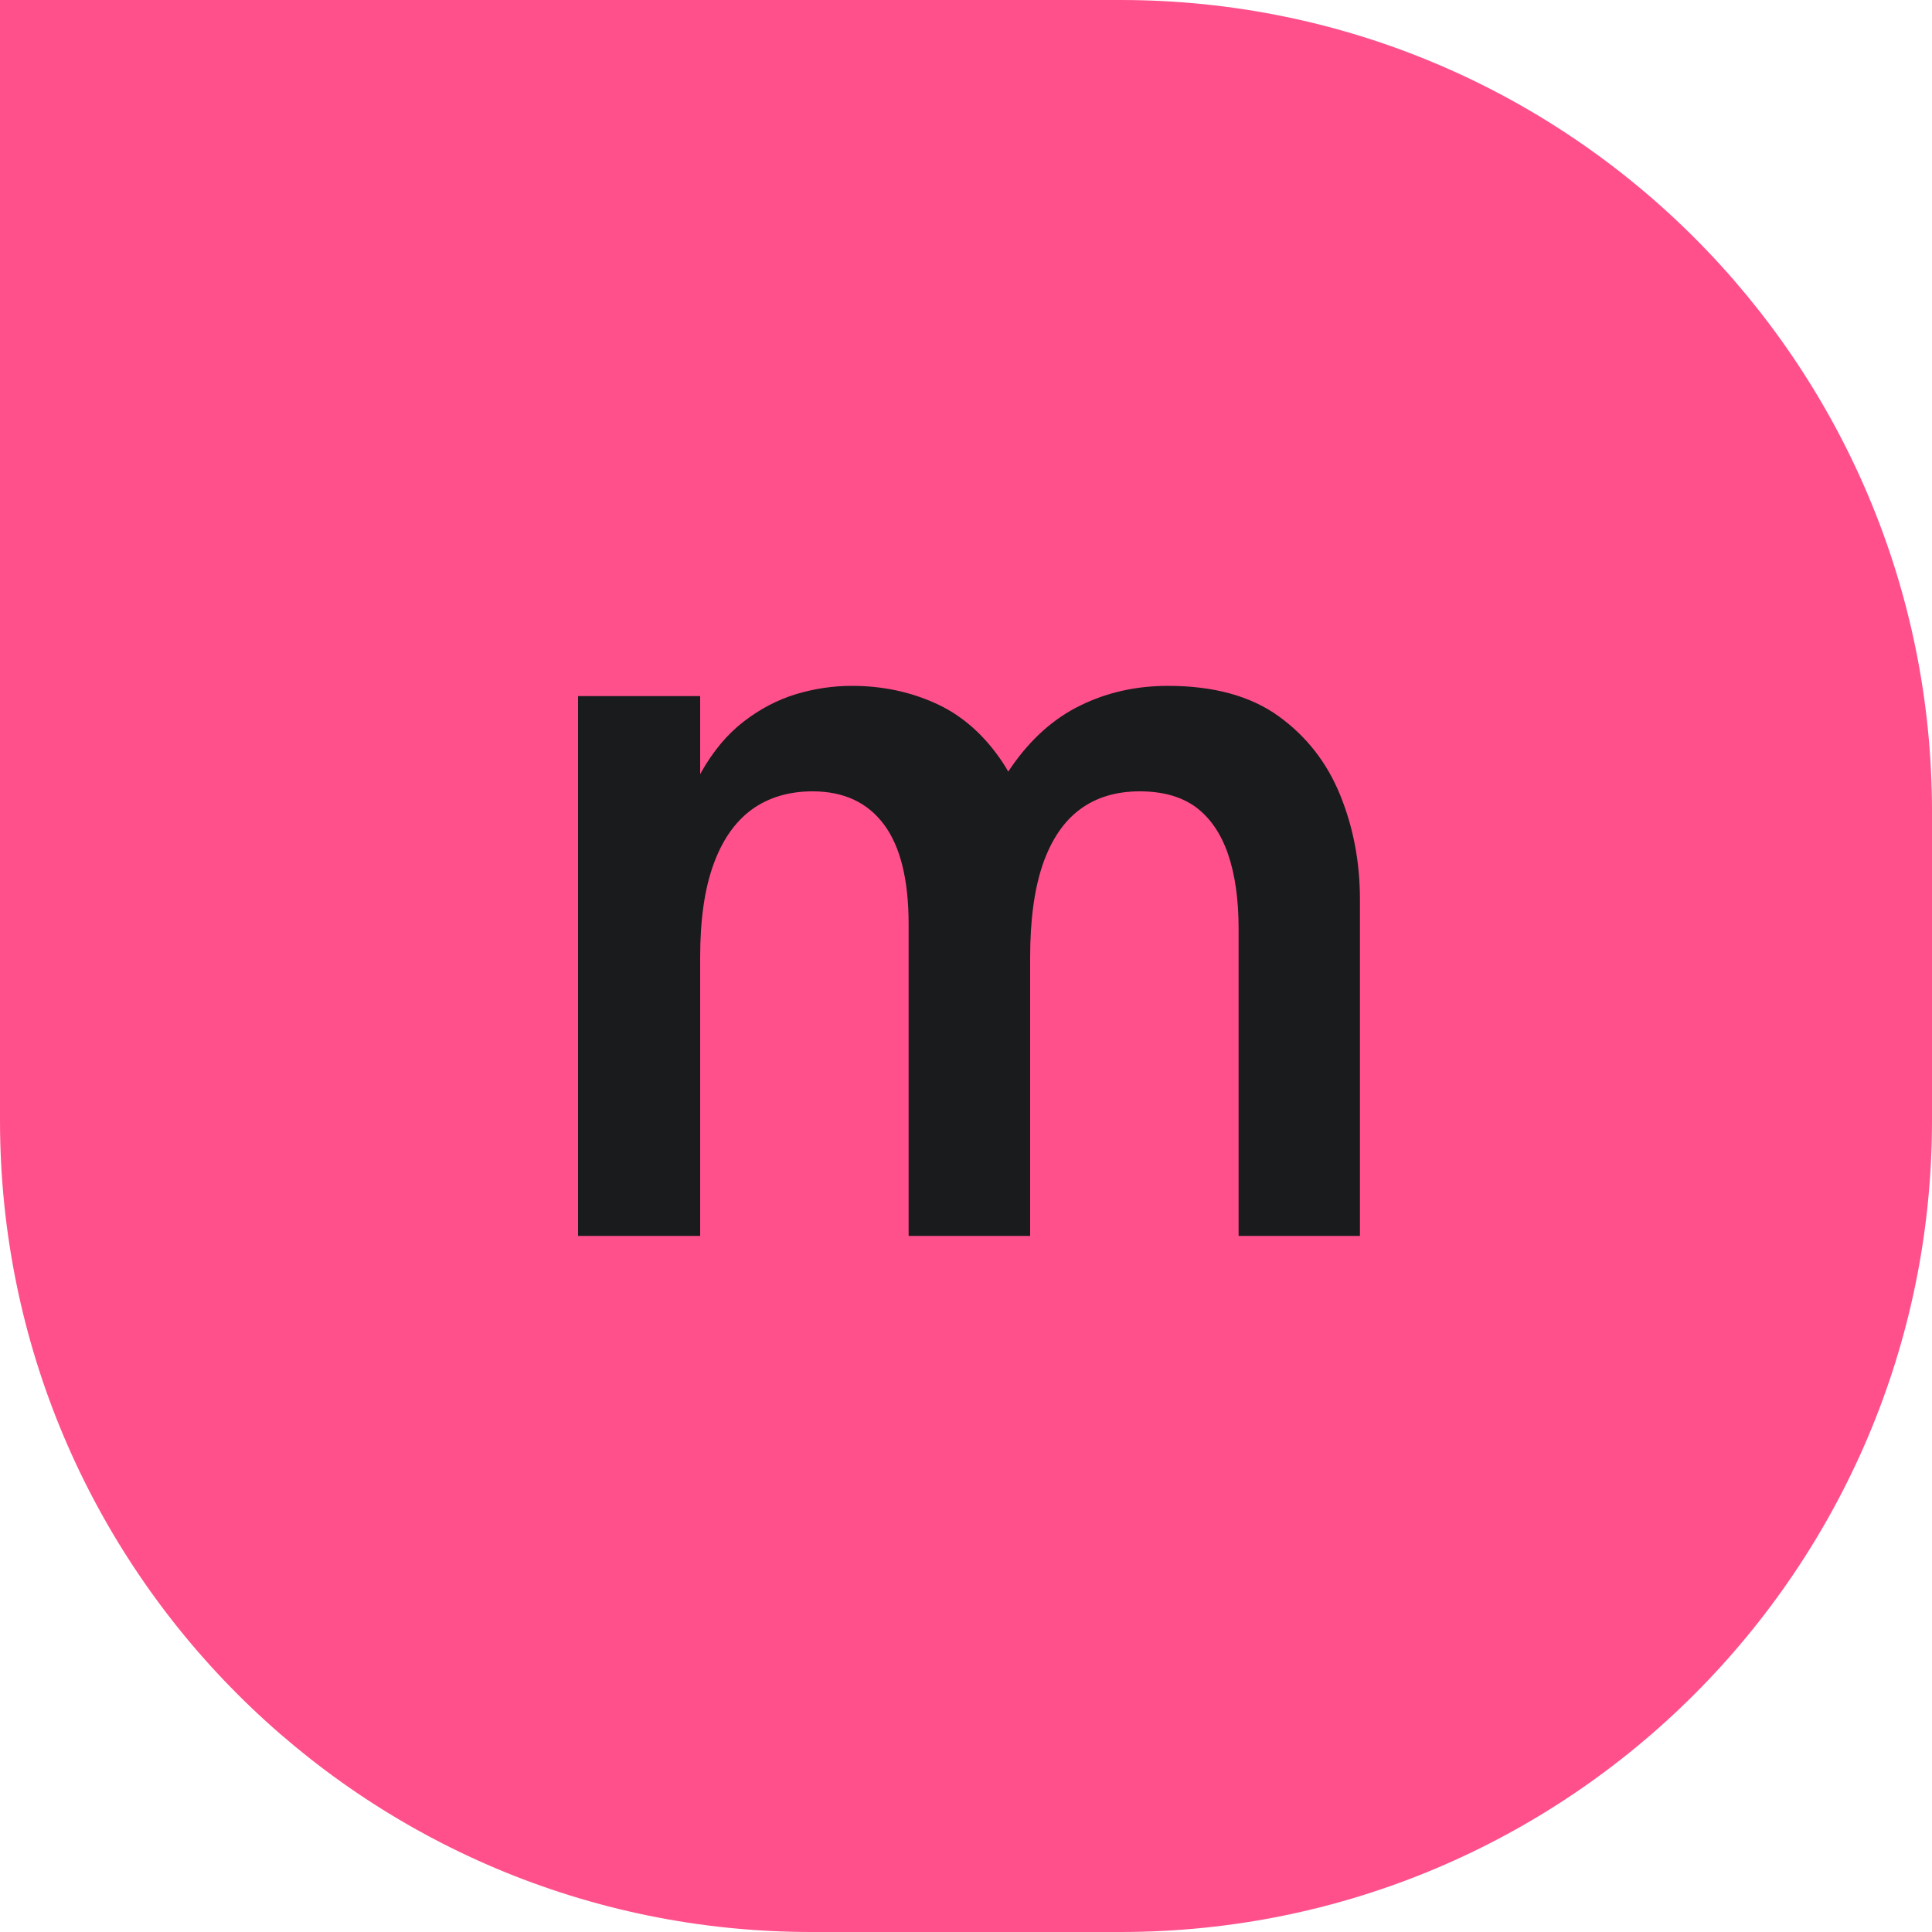
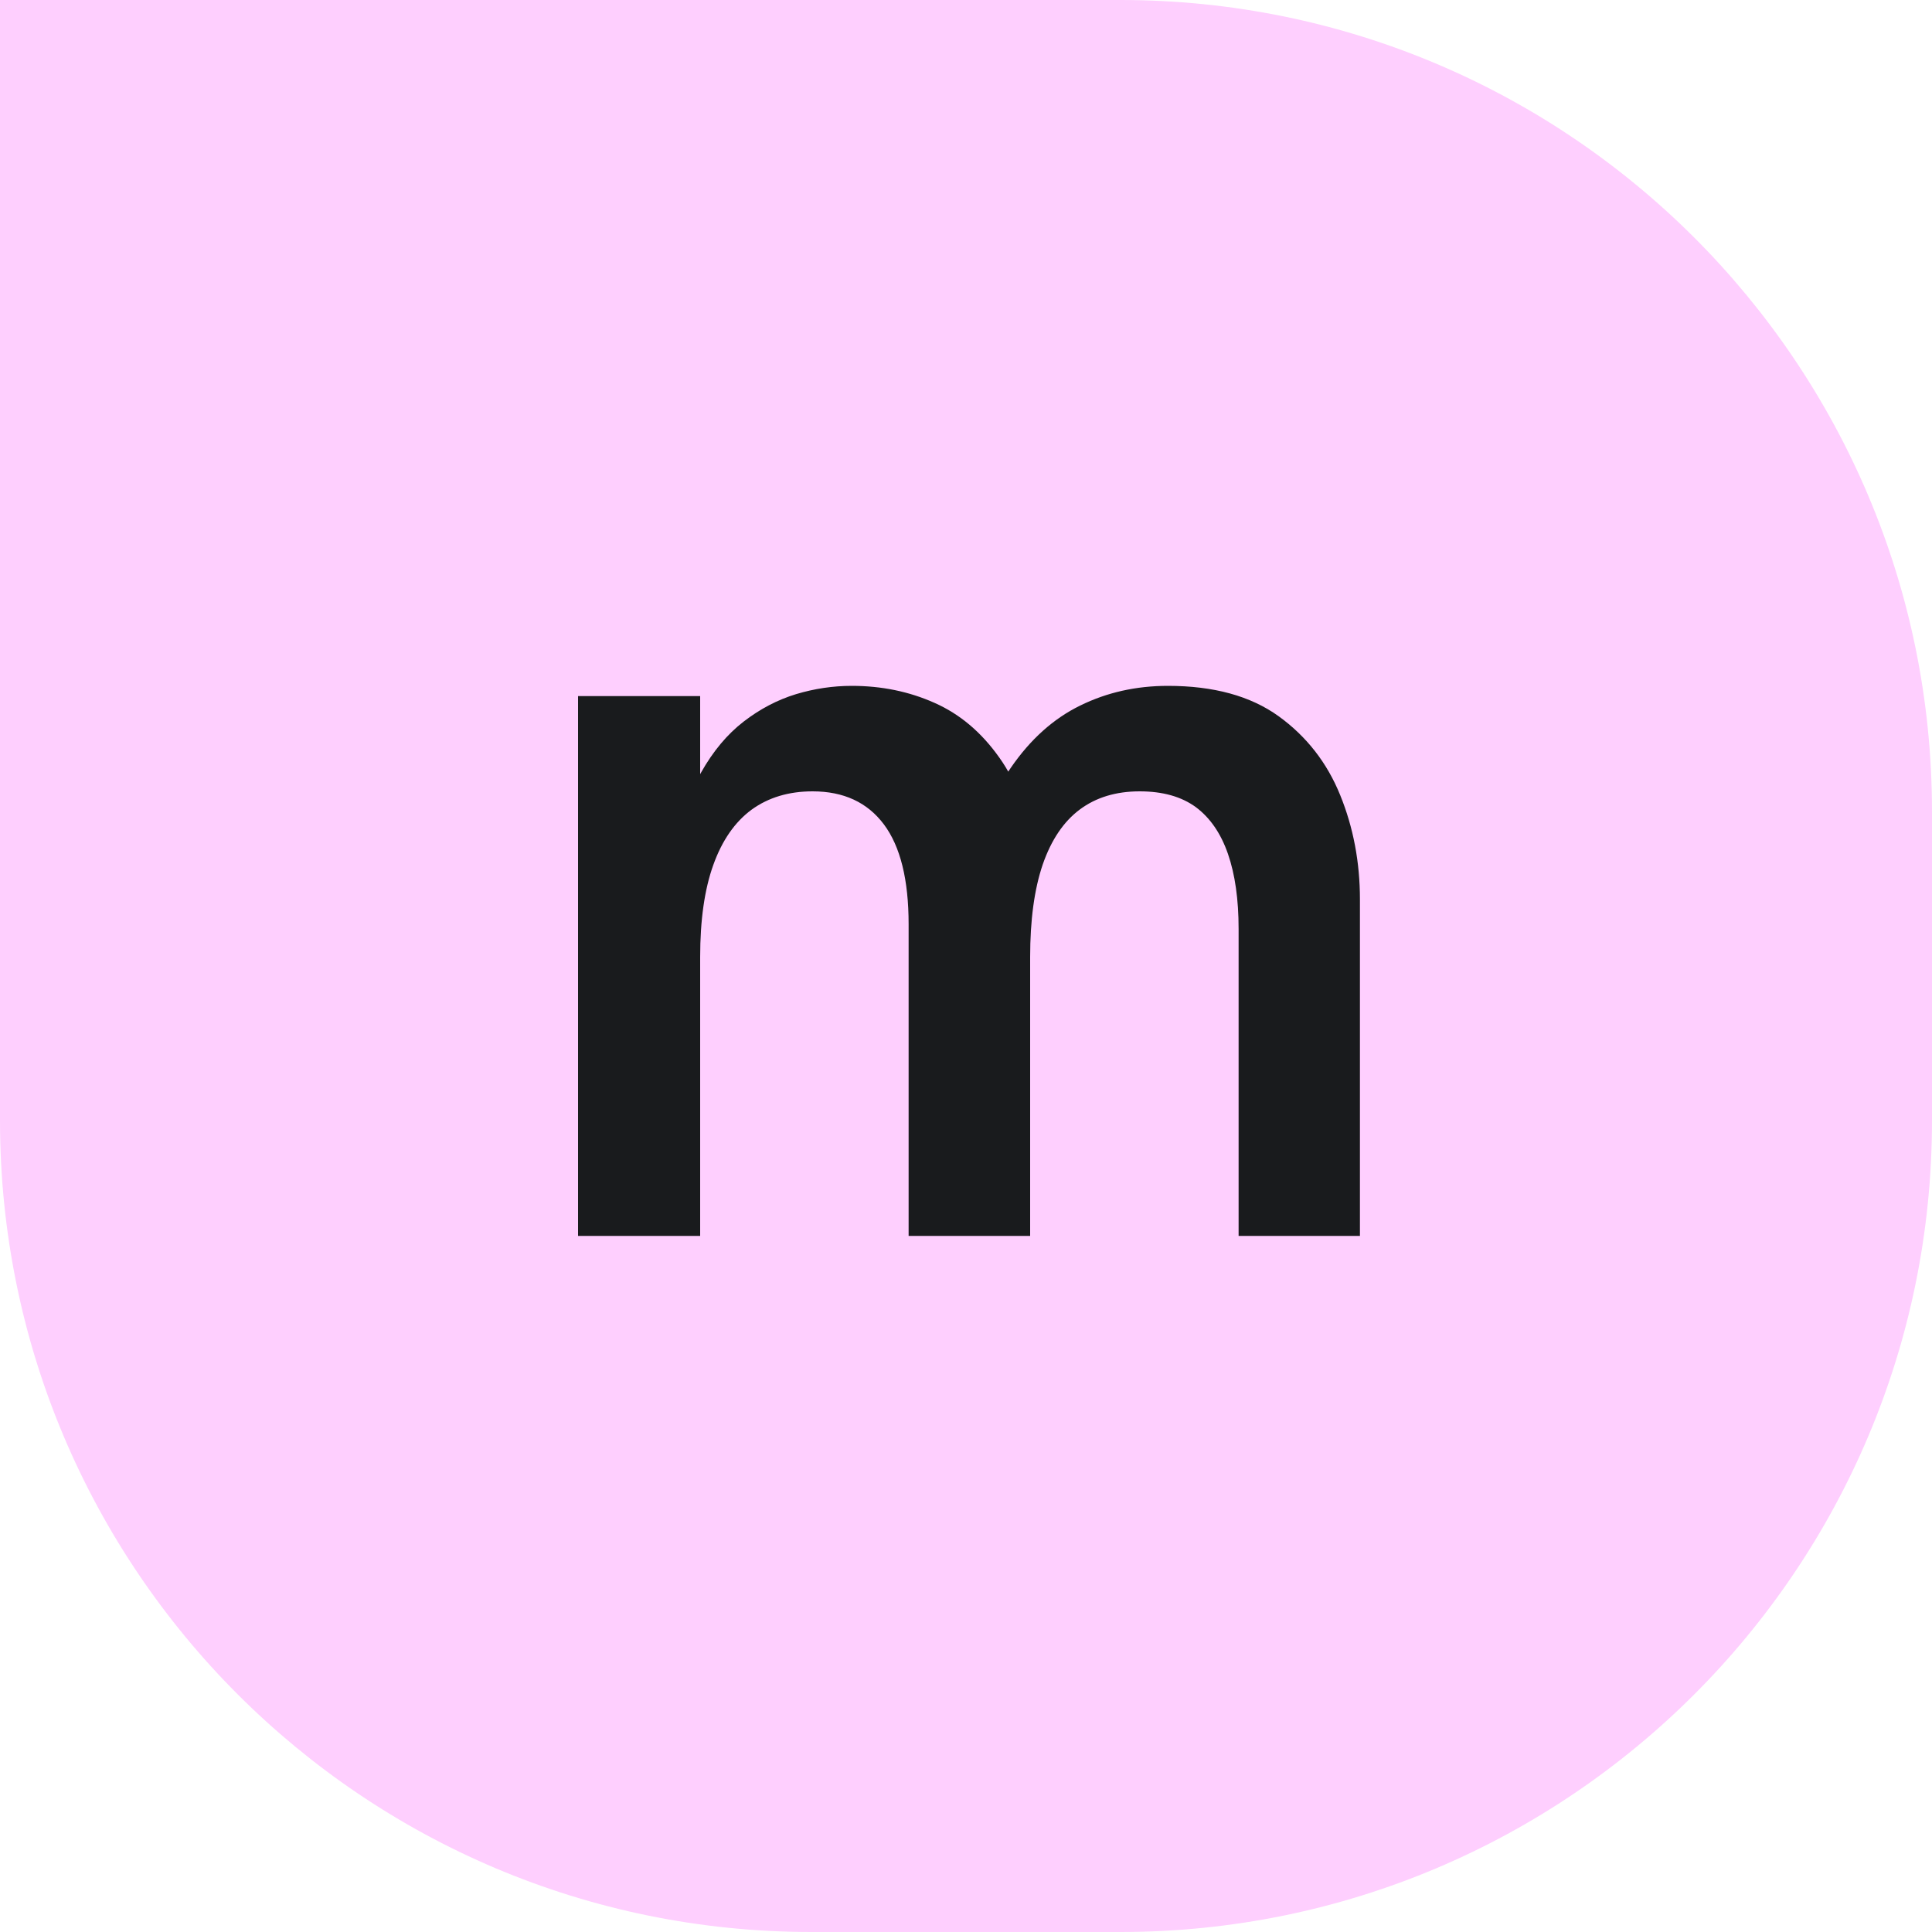
<svg xmlns="http://www.w3.org/2000/svg" viewBox="0 0 100 100">
-   <path d="M0 0H58A42 42 0 0 1 100 42V58A42 42 0 0 1 58 100H42A42 42 0 0 1 0 58Z" fill="#ff508c" />
+   <path d="M0 0H58A42 42 0 0 1 100 42V58A42 42 0 0 1 58 100H42A42 42 0 0 1 0 58Z" fill="#fecffe" />
  <path transform="translate(26.25 63.97)" d="M3.67 0V-27.94H9.99V-20.7L8.64 -19.91Q9.1 -22.34 10.04 -23.99Q10.97 -25.64 12.24 -26.62Q13.51 -27.6 14.95 -28.04Q16.38 -28.47 17.84 -28.47Q20.15 -28.47 22.12 -27.59Q24.09 -26.72 25.48 -24.75Q26.88 -22.79 27.4 -19.46L23.7 -18.41Q24.55 -22.03 26.07 -24.23Q27.59 -26.44 29.66 -27.45Q31.73 -28.47 34.2 -28.47Q37.75 -28.47 39.93 -26.9Q42.1 -25.33 43.12 -22.81Q44.14 -20.3 44.14 -17.41V0H37.86V-15.89Q37.86 -18.18 37.31 -19.77Q36.76 -21.36 35.65 -22.19Q34.53 -23.01 32.74 -23.01Q30.9 -23.01 29.64 -22.07Q28.38 -21.13 27.72 -19.22Q27.07 -17.31 27.07 -14.43V0H20.78V-16.13Q20.78 -19.59 19.5 -21.3Q18.22 -23.01 15.81 -23.01Q13.96 -23.01 12.65 -22.06Q11.35 -21.1 10.67 -19.2Q9.99 -17.31 9.99 -14.43V0Z" fill="#191b1d" />
</svg>
